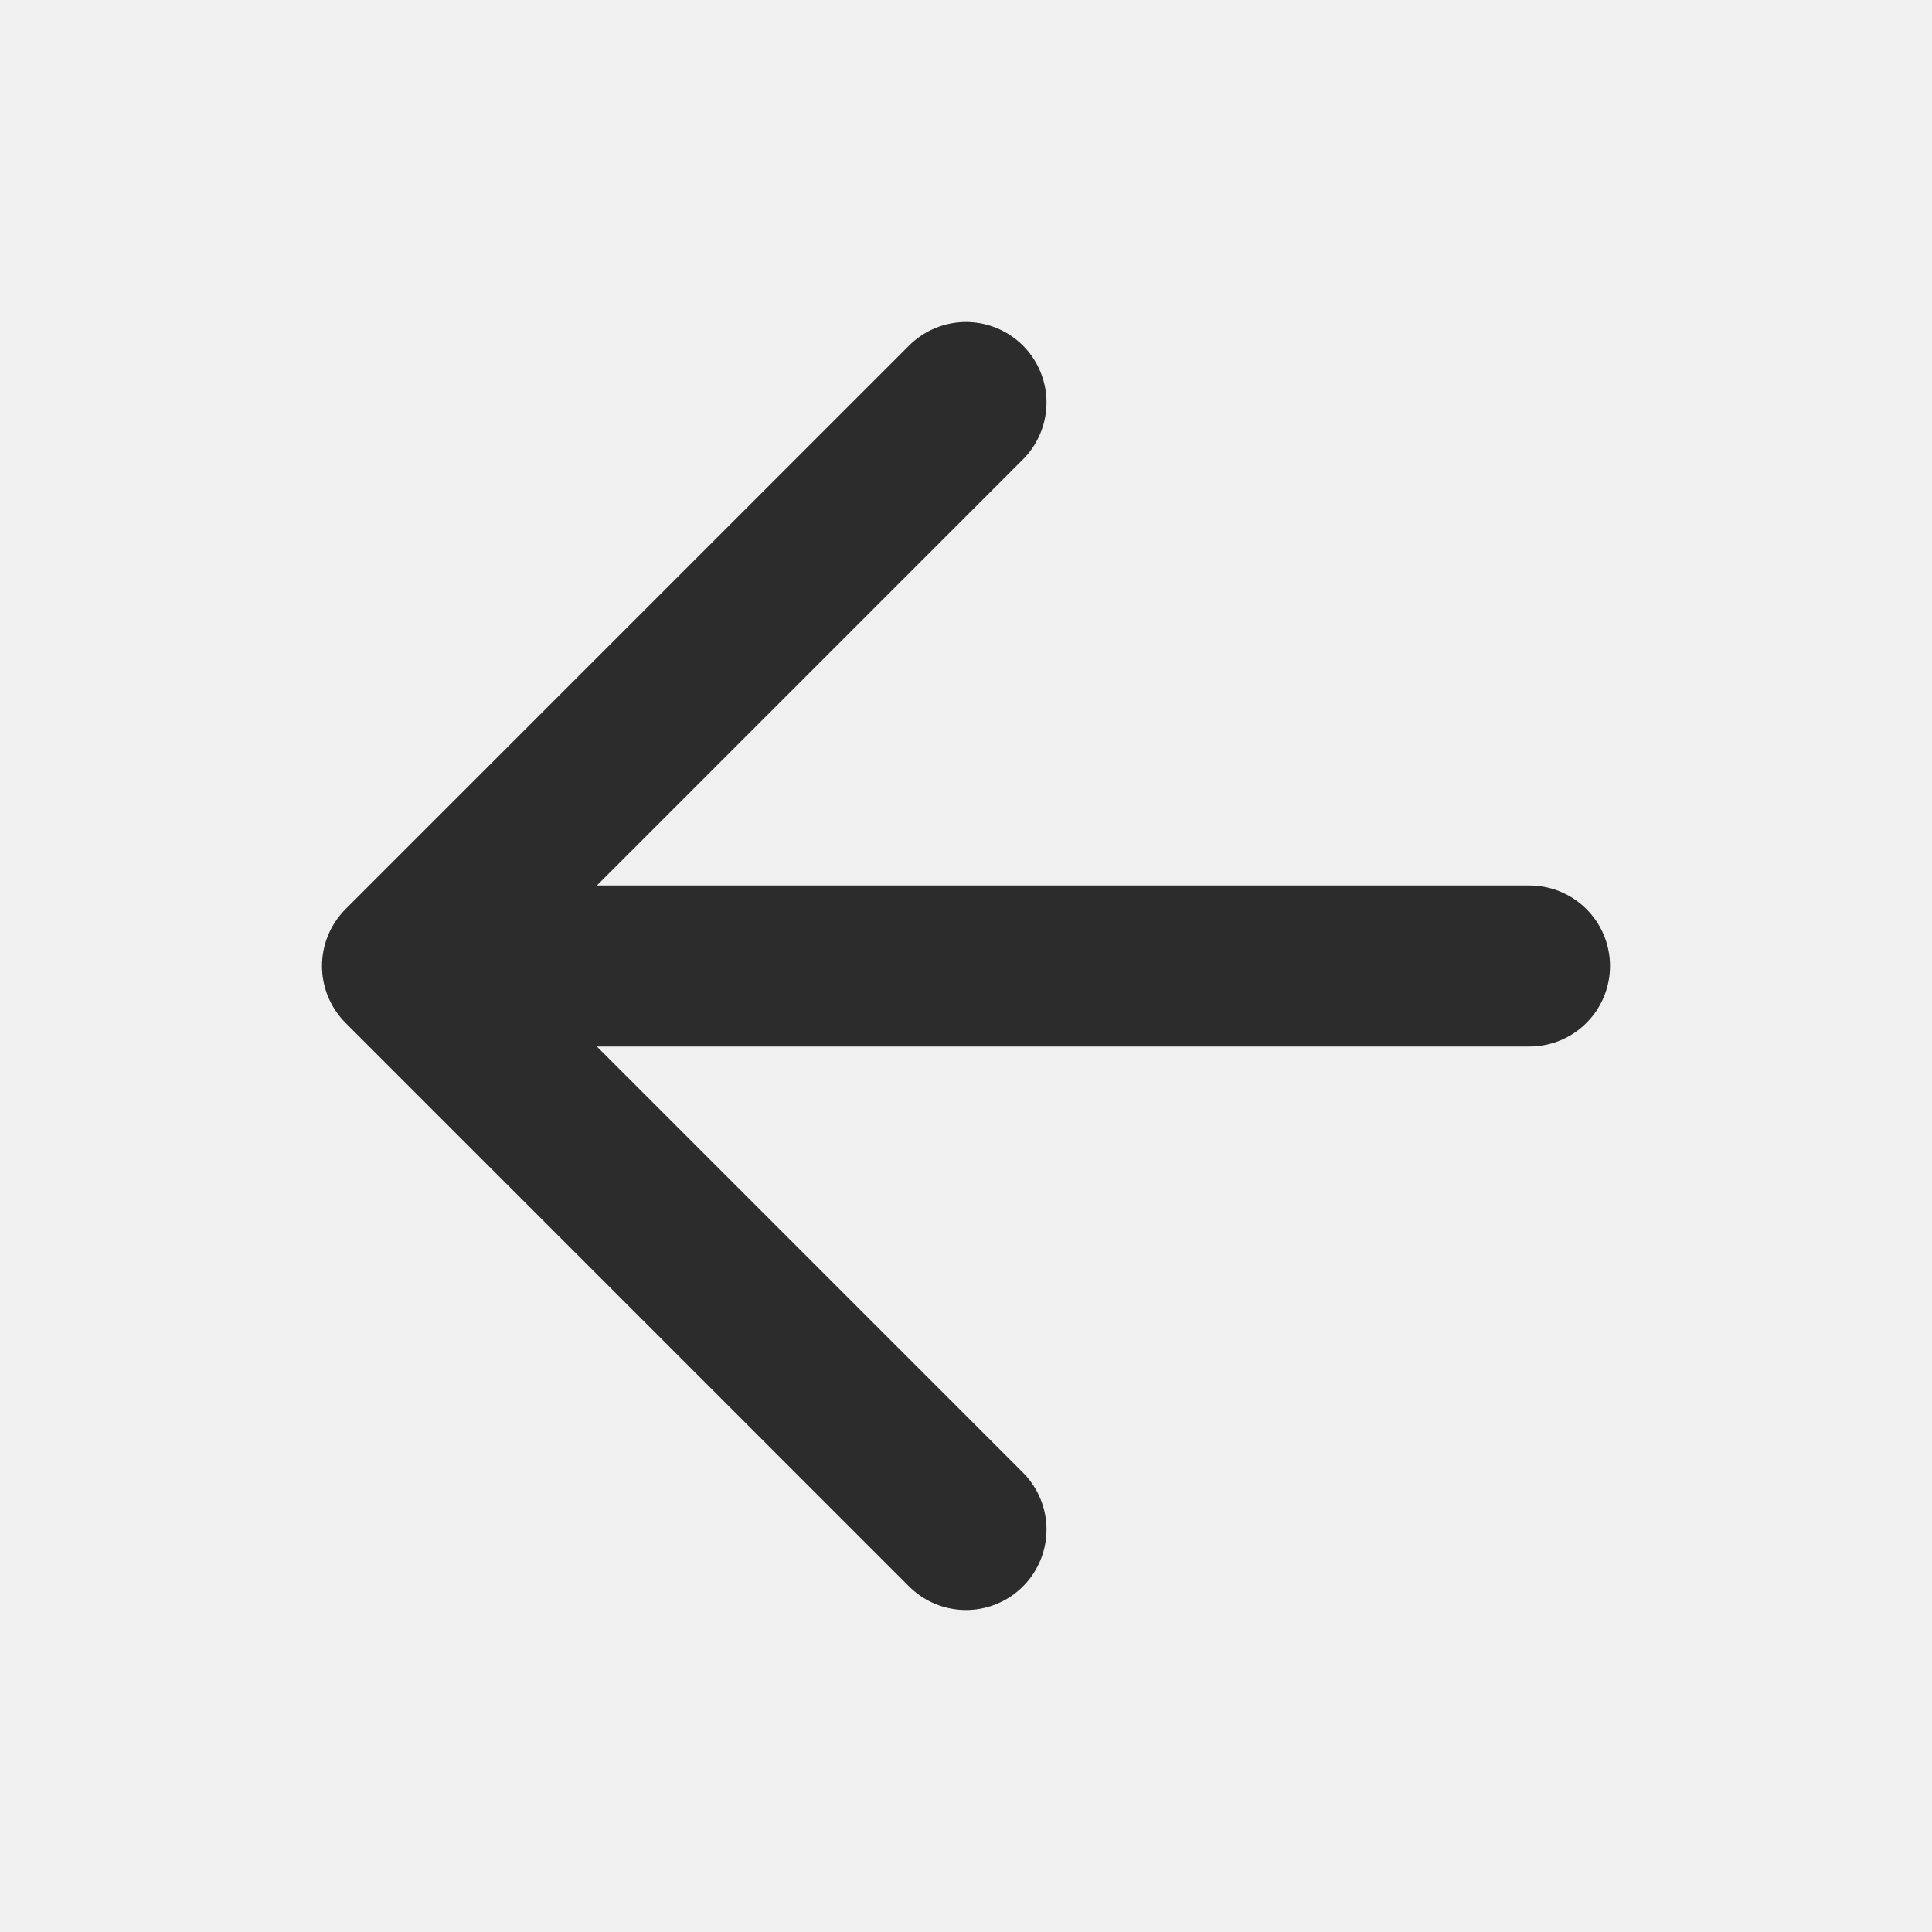
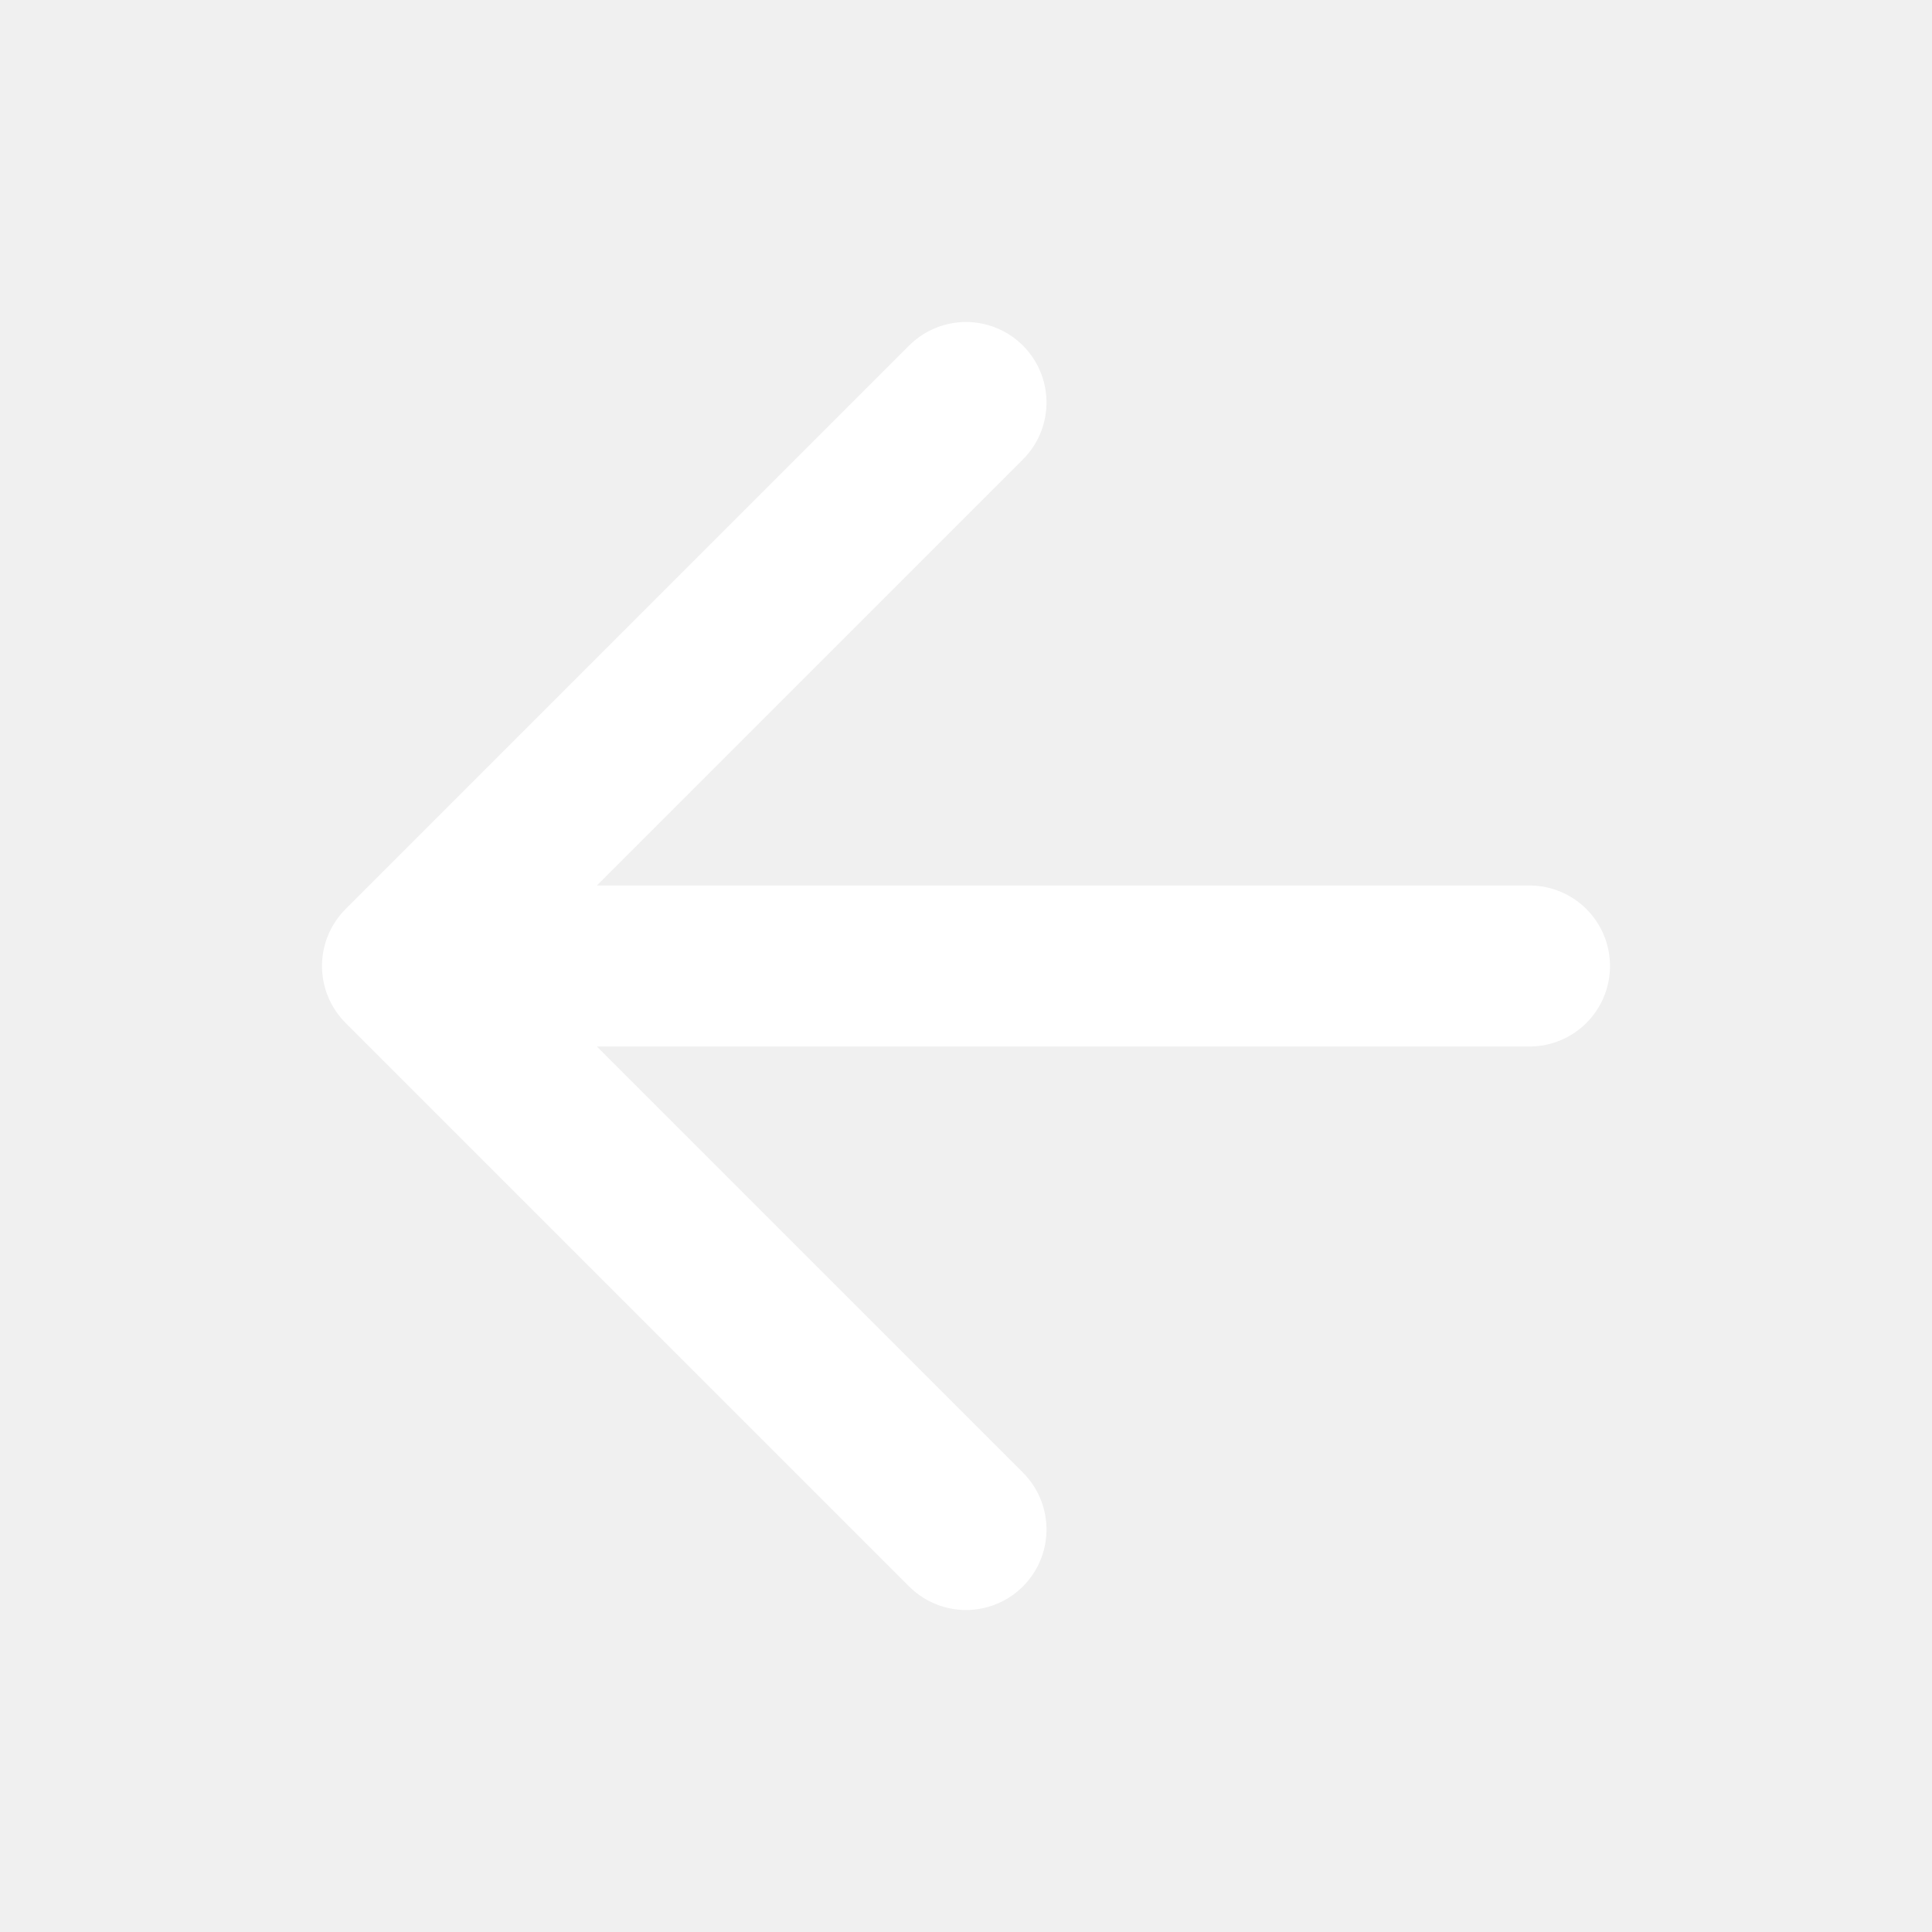
<svg xmlns="http://www.w3.org/2000/svg" width="48" height="48" viewBox="0 0 48 48" fill="none">
-   <path d="M38 24H10M10 24L24 38M10 24L24 10" stroke="#2C2C2C" stroke-width="4" stroke-linecap="round" stroke-linejoin="round" />
+   <path d="M38 24H10M10 24L24 38M10 24L24 10" stroke="white" stroke-width="4" stroke-linecap="round" stroke-linejoin="round" />
</svg>
